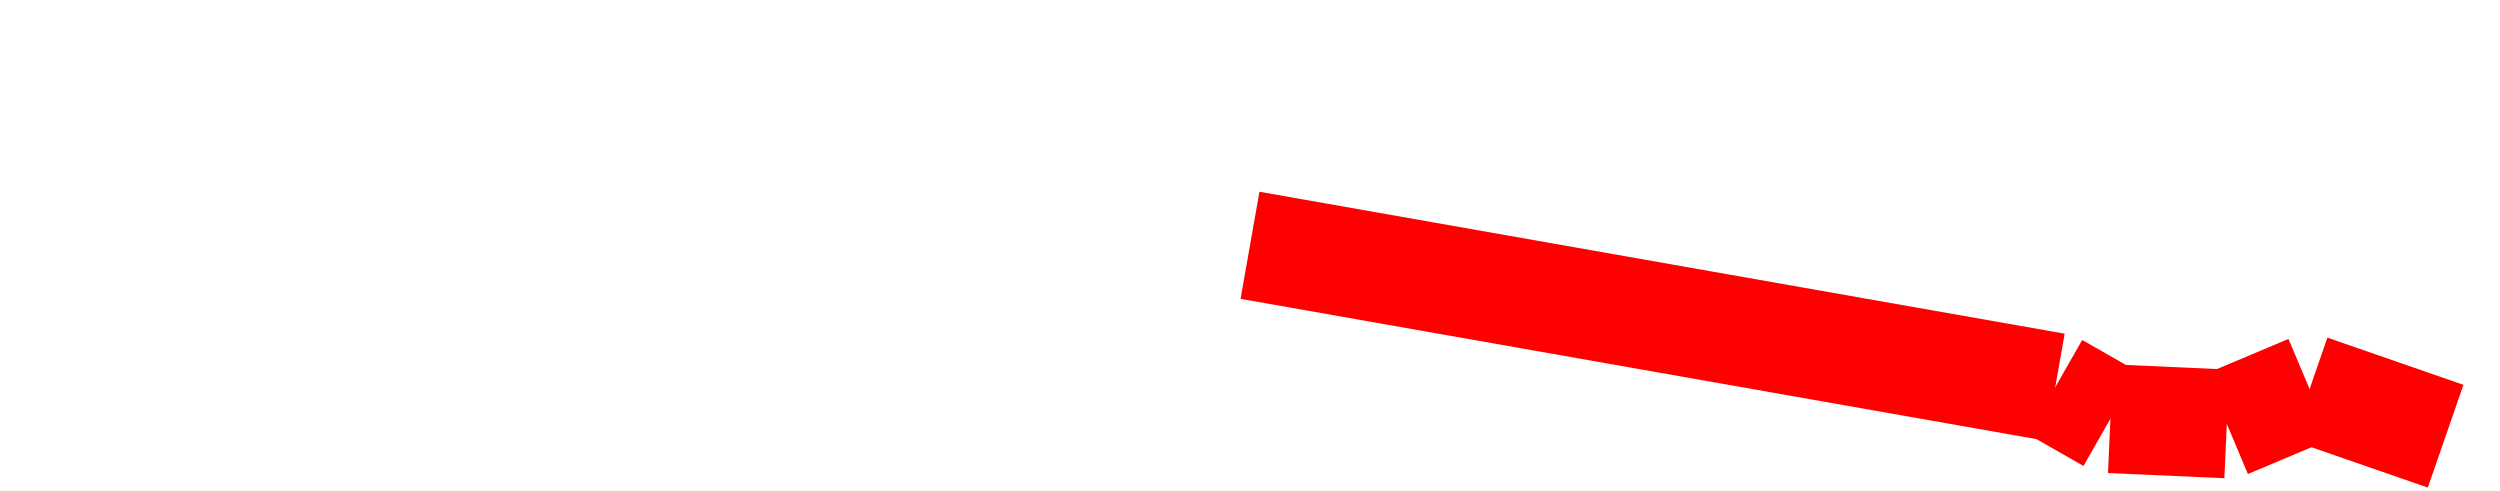
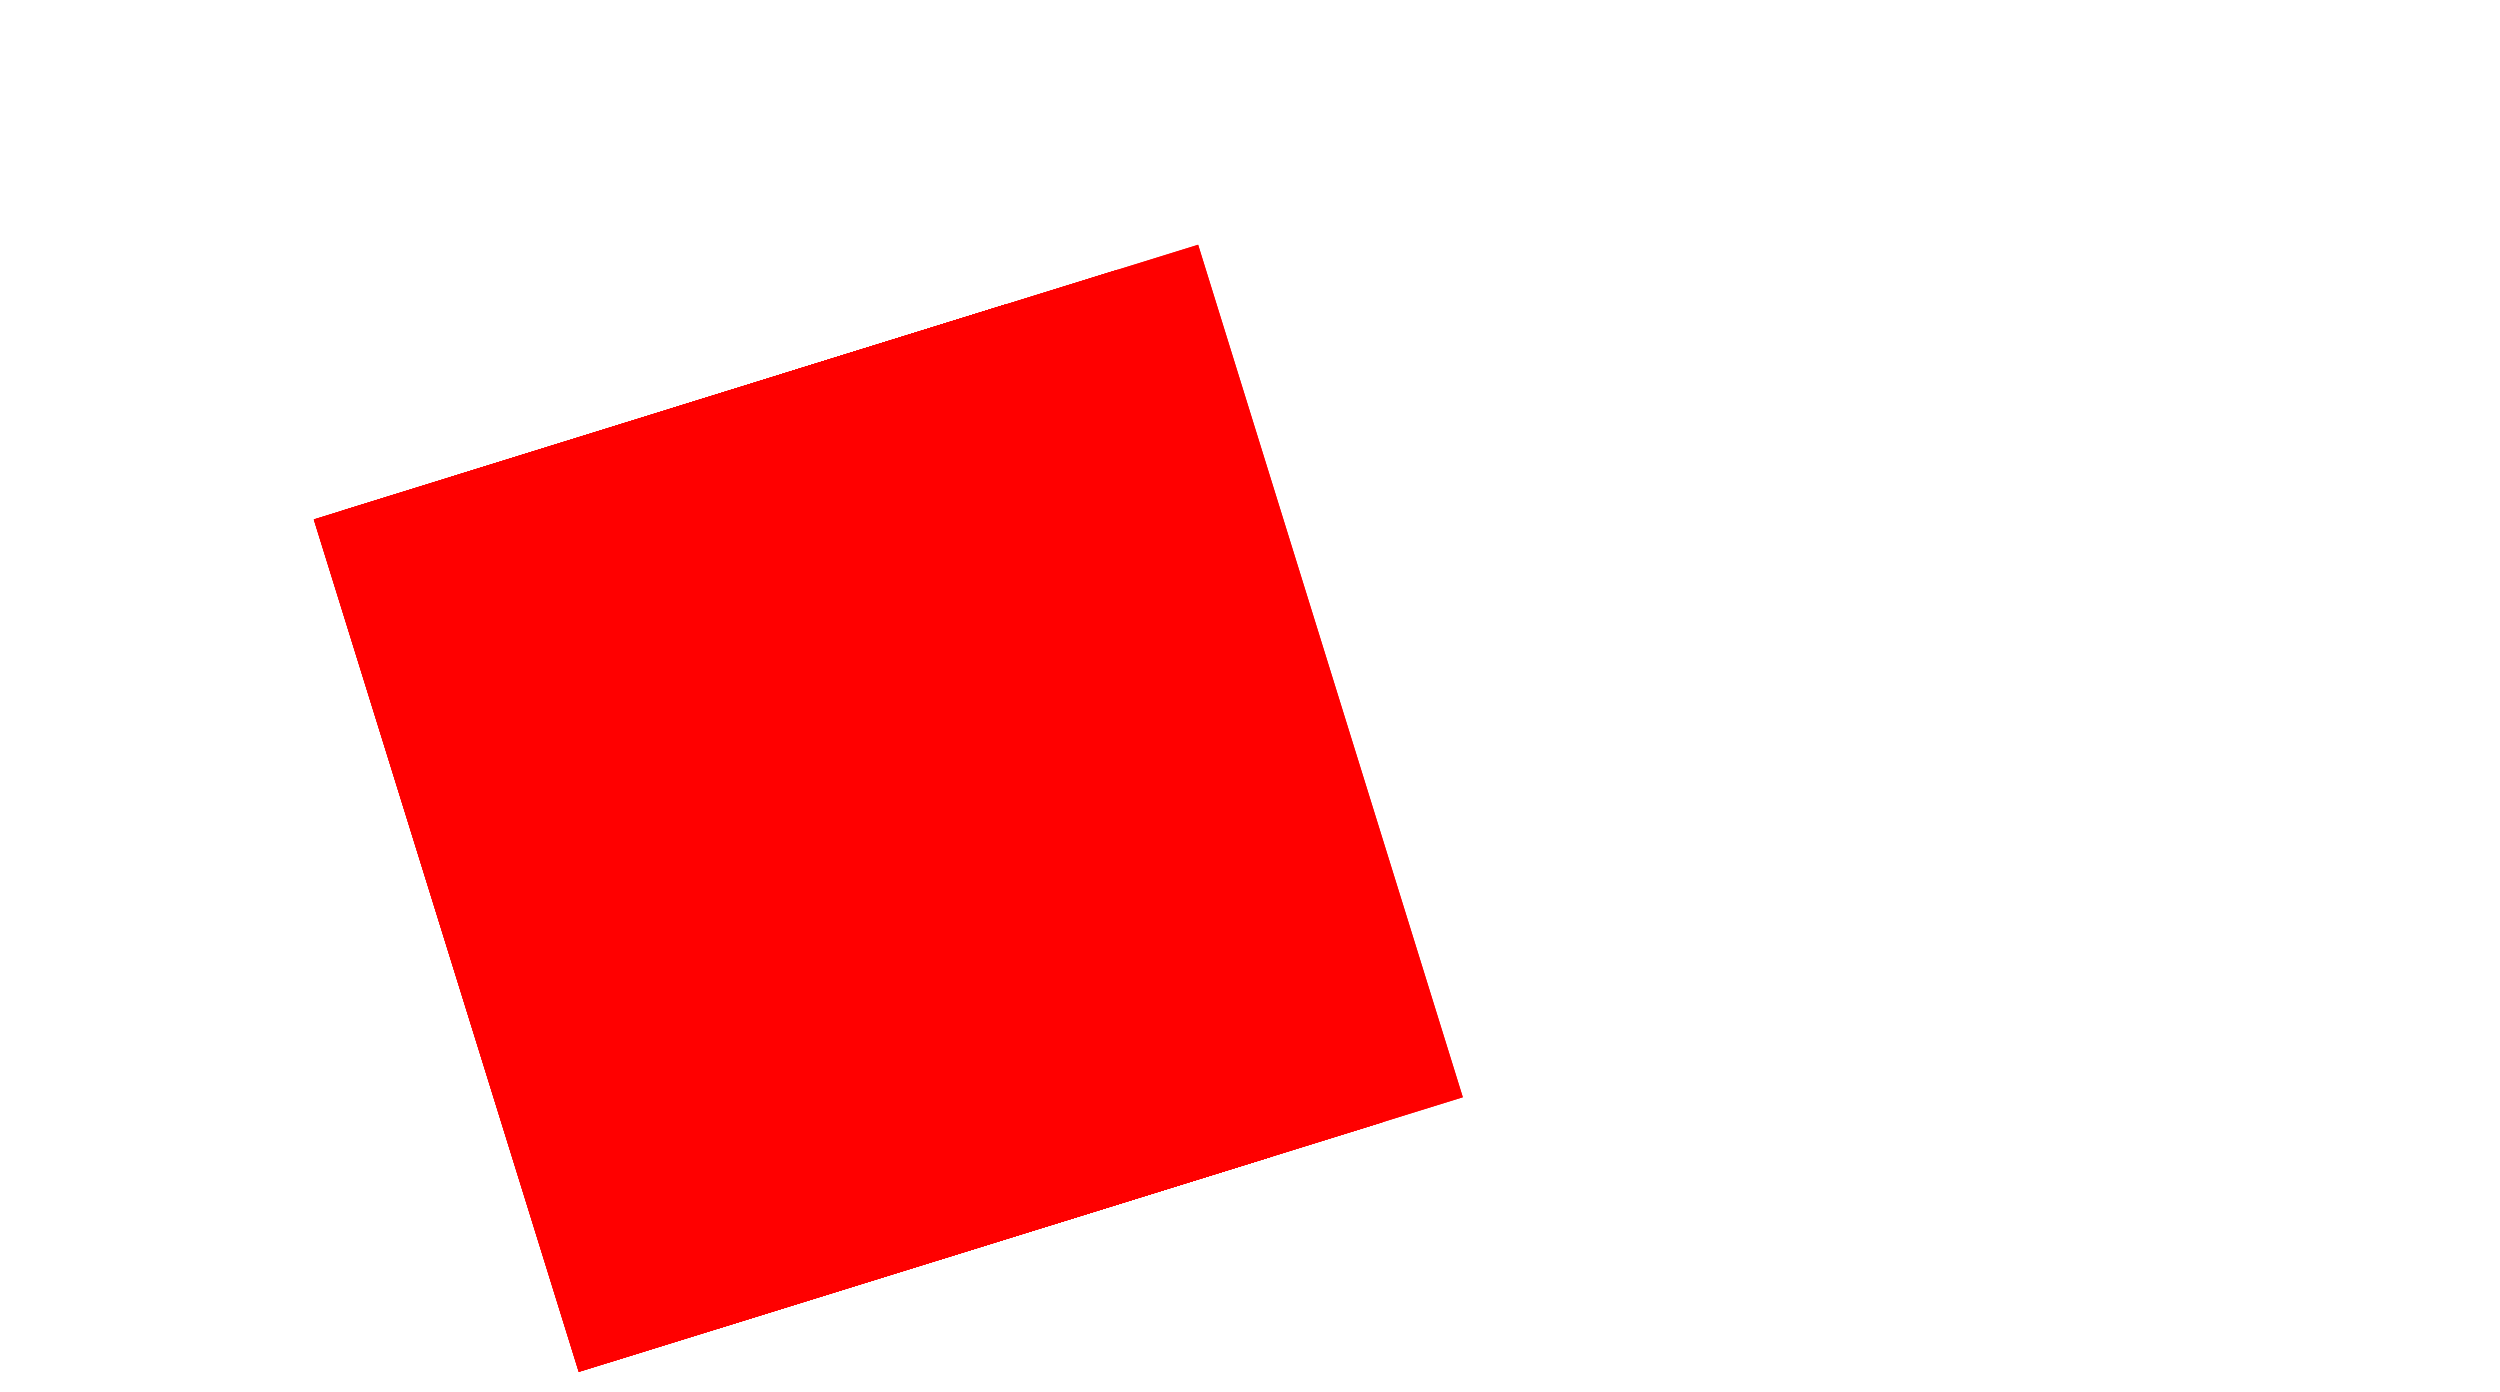
- <svg xmlns="http://www.w3.org/2000/svg" version="1.1" width="229.888" height="45.112">
-   <line x1="114.944" y1="22.556" x2="188.99" y2="35.608" stroke="red" style="stroke-width:10" />
-   <line x1="188.99" y1="35.608" x2="194.065" y2="38.502" stroke="red" style="stroke-width:10" />
-   <line x1="194.065" y1="38.502" x2="204.766" y2="38.98" stroke="red" style="stroke-width:10" />
-   <line x1="204.766" y1="38.98" x2="204.766" y2="38.98" stroke="red" style="stroke-width:10" />
-   <line x1="204.766" y1="38.98" x2="212.378" y2="35.773" stroke="red" style="stroke-width:10" />
-   <line x1="212.378" y1="35.773" x2="224.888" y2="40.112" stroke="red" style="stroke-width:10" />
+ <svg xmlns="http://www.w3.org/2000/svg" version="1.1" width="28.007" height="15.594">
+   <line x1="14.003" y1="7.797" x2="14.905" y2="7.517" stroke="red" style="stroke-width:10" />
+   <line x1="14.905" y1="7.517" x2="10.249" y2="8.963" stroke="red" style="stroke-width:10" />
+   <line x1="10.249" y1="8.963" x2="6.543" y2="10.115" stroke="red" style="stroke-width:10" />
+   <line x1="6.543" y1="10.115" x2="6.543" y2="10.115" stroke="red" style="stroke-width:10" />
+   <line x1="6.543" y1="10.115" x2="12.746" y2="8.187" stroke="red" style="stroke-width:10" />
+   <line x1="12.746" y1="8.187" x2="12.746" y2="8.187" stroke="red" style="stroke-width:10" />
+   <line x1="12.746" y1="8.187" x2="10.249" y2="8.963" stroke="red" style="stroke-width:10" />
+   <line x1="10.249" y1="8.963" x2="12.746" y2="8.187" stroke="red" style="stroke-width:10" />
+   <line x1="12.746" y1="8.187" x2="11.495" y2="8.576" stroke="red" style="stroke-width:10" />
+   <line x1="11.495" y1="8.576" x2="10.249" y2="8.963" stroke="red" style="stroke-width:10" />
+   <line x1="10.249" y1="8.963" x2="14.003" y2="7.797" stroke="red" style="stroke-width:10" />
+   <line x1="14.003" y1="7.797" x2="9.008" y2="9.349" stroke="red" style="stroke-width:10" />
+   <line x1="9.008" y1="9.349" x2="5.0" y2="10.594" stroke="red" style="stroke-width:10" />
+   <line x1="5.0" y1="10.594" x2="9.008" y2="9.349" stroke="red" style="stroke-width:10" />
+   <line x1="9.008" y1="9.349" x2="10.249" y2="8.963" stroke="red" style="stroke-width:10" />
+   <line x1="10.249" y1="8.963" x2="11.151" y2="8.683" stroke="red" style="stroke-width:10" />
+   <line x1="11.151" y1="8.683" x2="12.746" y2="8.187" stroke="red" style="stroke-width:10" />
+   <line x1="12.746" y1="8.187" x2="6.543" y2="10.115" stroke="red" style="stroke-width:10" />
+   <line x1="6.543" y1="10.115" x2="5.318" y2="10.495" stroke="red" style="stroke-width:10" />
+   <line x1="5.318" y1="10.495" x2="5.0" y2="10.594" stroke="red" style="stroke-width:10" />
+   <line x1="5.0" y1="10.594" x2="11.151" y2="8.683" stroke="red" style="stroke-width:10" />
+   <line x1="11.151" y1="8.683" x2="10.249" y2="8.963" stroke="red" style="stroke-width:10" />
+   <line x1="10.249" y1="8.963" x2="9.008" y2="9.349" stroke="red" style="stroke-width:10" />
+   <line x1="9.008" y1="9.349" x2="14.003" y2="7.797" stroke="red" style="stroke-width:10" />
+   <line x1="14.003" y1="7.797" x2="14.003" y2="7.797" stroke="red" style="stroke-width:10" />
+   <line x1="14.003" y1="7.797" x2="5.318" y2="10.495" stroke="red" style="stroke-width:10" />
+   <line x1="5.318" y1="10.495" x2="11.151" y2="8.683" stroke="red" style="stroke-width:10" />
+   <line x1="11.151" y1="8.683" x2="11.151" y2="8.683" stroke="red" style="stroke-width:10" />
+   <line x1="11.151" y1="8.683" x2="12.746" y2="8.187" stroke="red" style="stroke-width:10" />
+   <line x1="12.746" y1="8.187" x2="11.151" y2="8.683" stroke="red" style="stroke-width:10" />
</svg>
